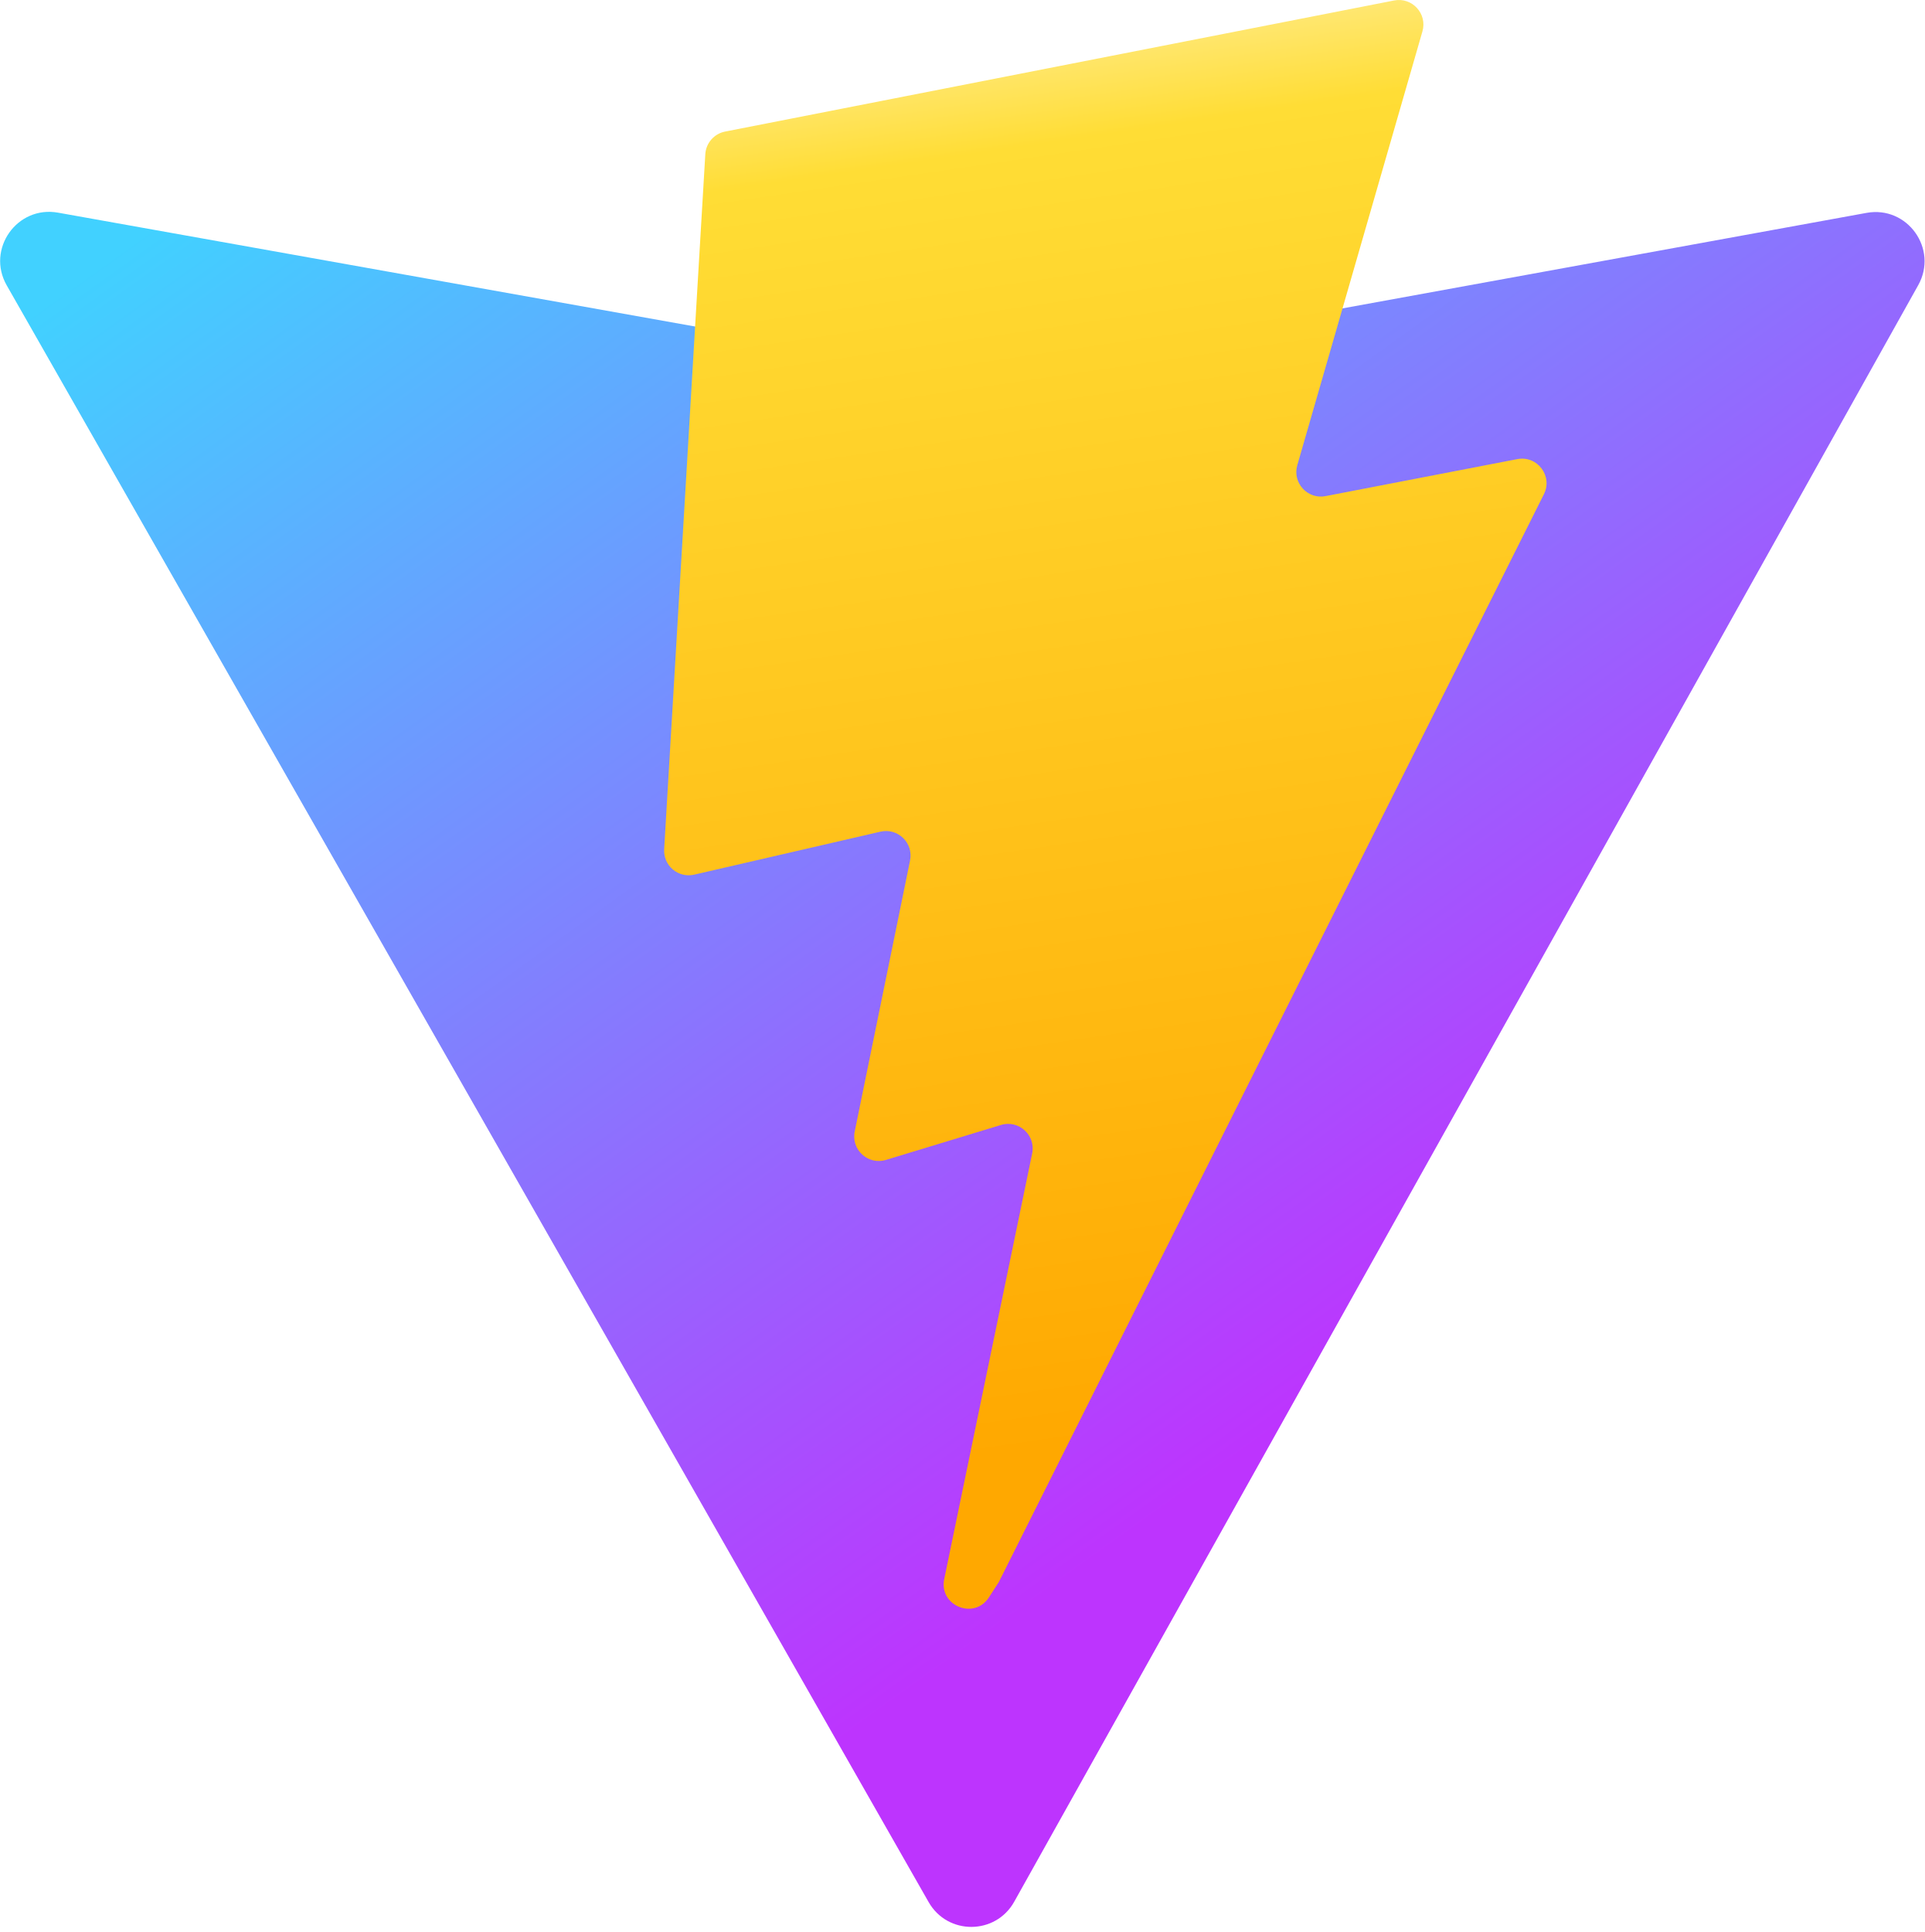
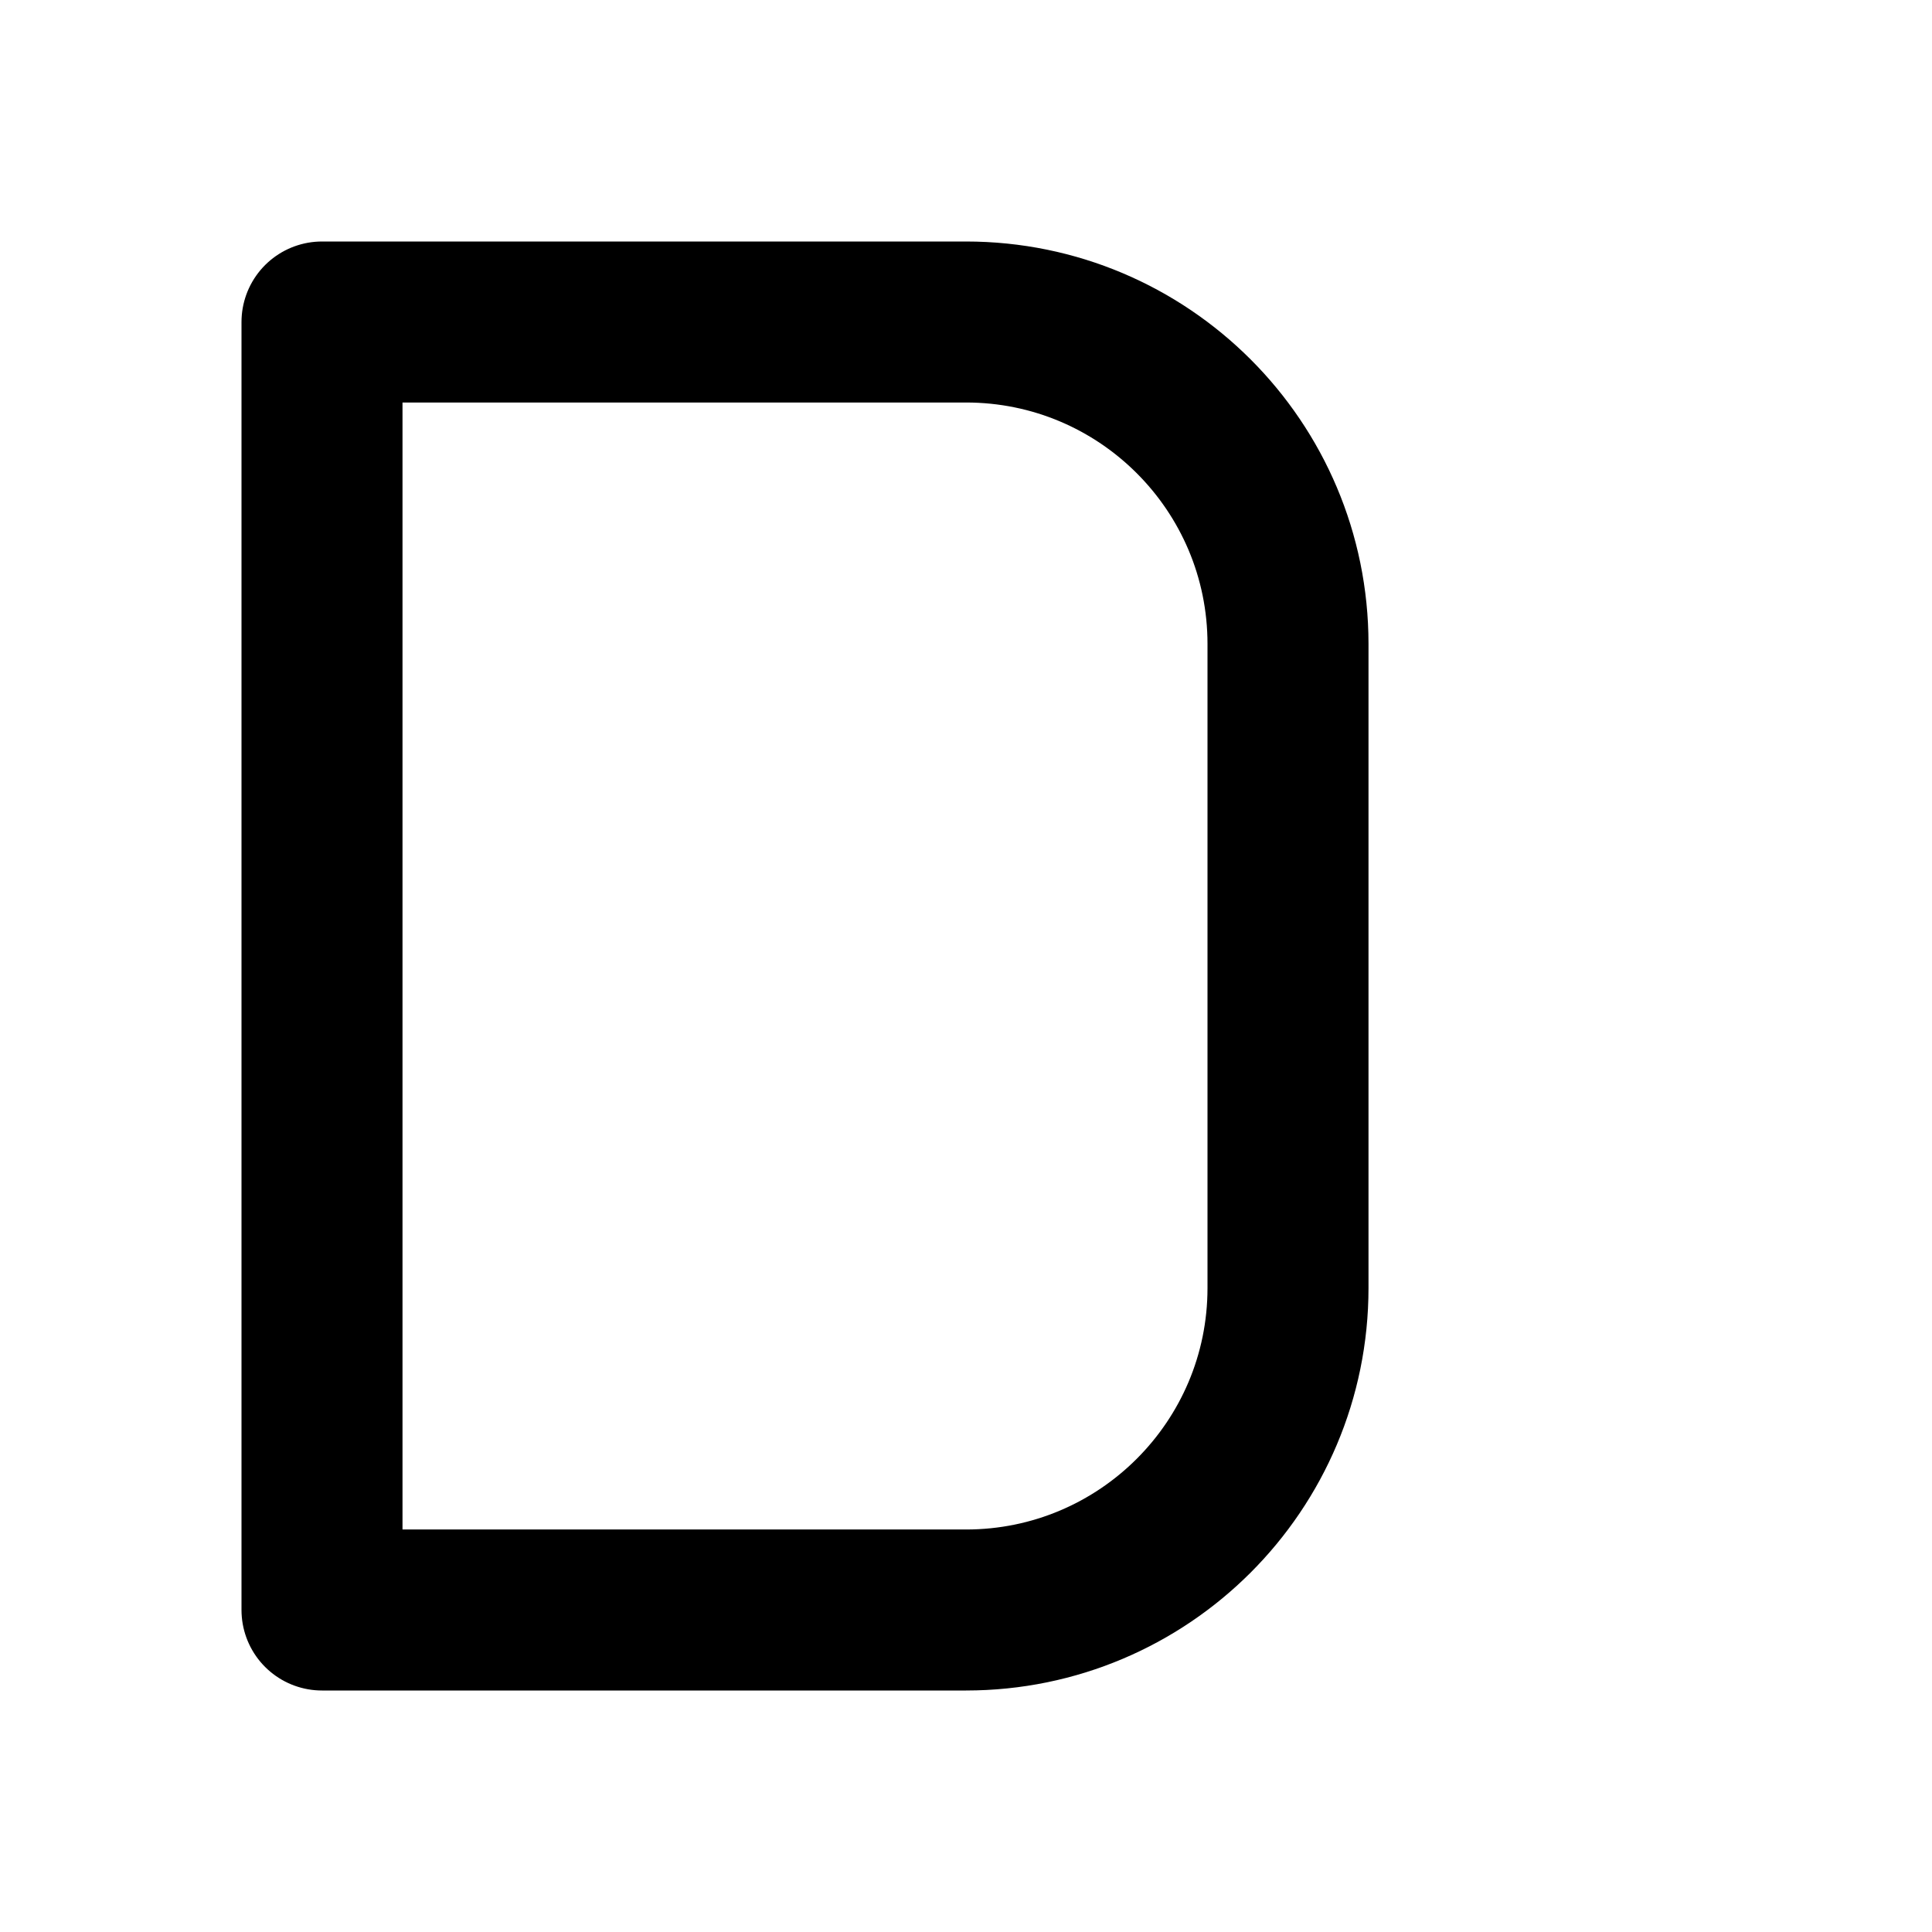
- <svg xmlns="http://www.w3.org/2000/svg" aria-hidden="true" role="img" class="iconify iconify--logos" width="31.88" height="32" preserveAspectRatio="xMidYMid meet" viewBox="0 0 256 257">
-   <defs>
-     <linearGradient id="IconifyId1813088fe1fbc01fb466" x1="-.828%" x2="57.636%" y1="7.652%" y2="78.411%">
-       <stop offset="0%" stop-color="#41D1FF" />
-       <stop offset="100%" stop-color="#BD34FE" />
-     </linearGradient>
-     <linearGradient id="IconifyId1813088fe1fbc01fb467" x1="43.376%" x2="50.316%" y1="2.242%" y2="89.03%">
-       <stop offset="0%" stop-color="#FFEA83" />
-       <stop offset="8.333%" stop-color="#FFDD35" />
-       <stop offset="100%" stop-color="#FFA800" />
-     </linearGradient>
-   </defs>
-   <path fill="url(#IconifyId1813088fe1fbc01fb466)" d="M255.153 37.938L134.897 252.976c-2.483 4.44-8.862 4.466-11.382.048L.875 37.958c-2.746-4.814 1.371-10.646 6.827-9.67l120.385 21.517a6.537 6.537 0 0 0 2.322-.004l117.867-21.483c5.438-.991 9.574 4.796 6.877 9.62Z" />
-   <path fill="url(#IconifyId1813088fe1fbc01fb467)" d="M185.432.063L96.44 17.501a3.268 3.268 0 0 0-2.634 3.014l-5.474 92.456a3.268 3.268 0 0 0 3.997 3.378l24.777-5.718c2.318-.535 4.413 1.507 3.936 3.838l-7.361 36.047c-.495 2.426 1.782 4.5 4.151 3.78l15.304-4.649c2.372-.72 4.652 1.36 4.15 3.788l-11.698 56.621c-.732 3.542 3.979 5.473 5.943 2.437l1.313-2.028l72.516-144.72c1.215-2.423-.88-5.186-3.54-4.672l-25.505 4.922c-2.396.462-4.435-1.77-3.759-4.114l16.646-57.705c.677-2.35-1.37-4.583-3.769-4.113Z" />
+ <svg xmlns="http://www.w3.org/2000/svg" width="100" height="100" viewBox="0 0 24 24" fill="none" stroke="currentColor" stroke-width="2" stroke-linecap="round" stroke-linejoin="round">
+   <path d="M4 4h8a4 4 0 0 1 4 4v8a4 4 0 0 1-4 4H4V4z" />
</svg>
